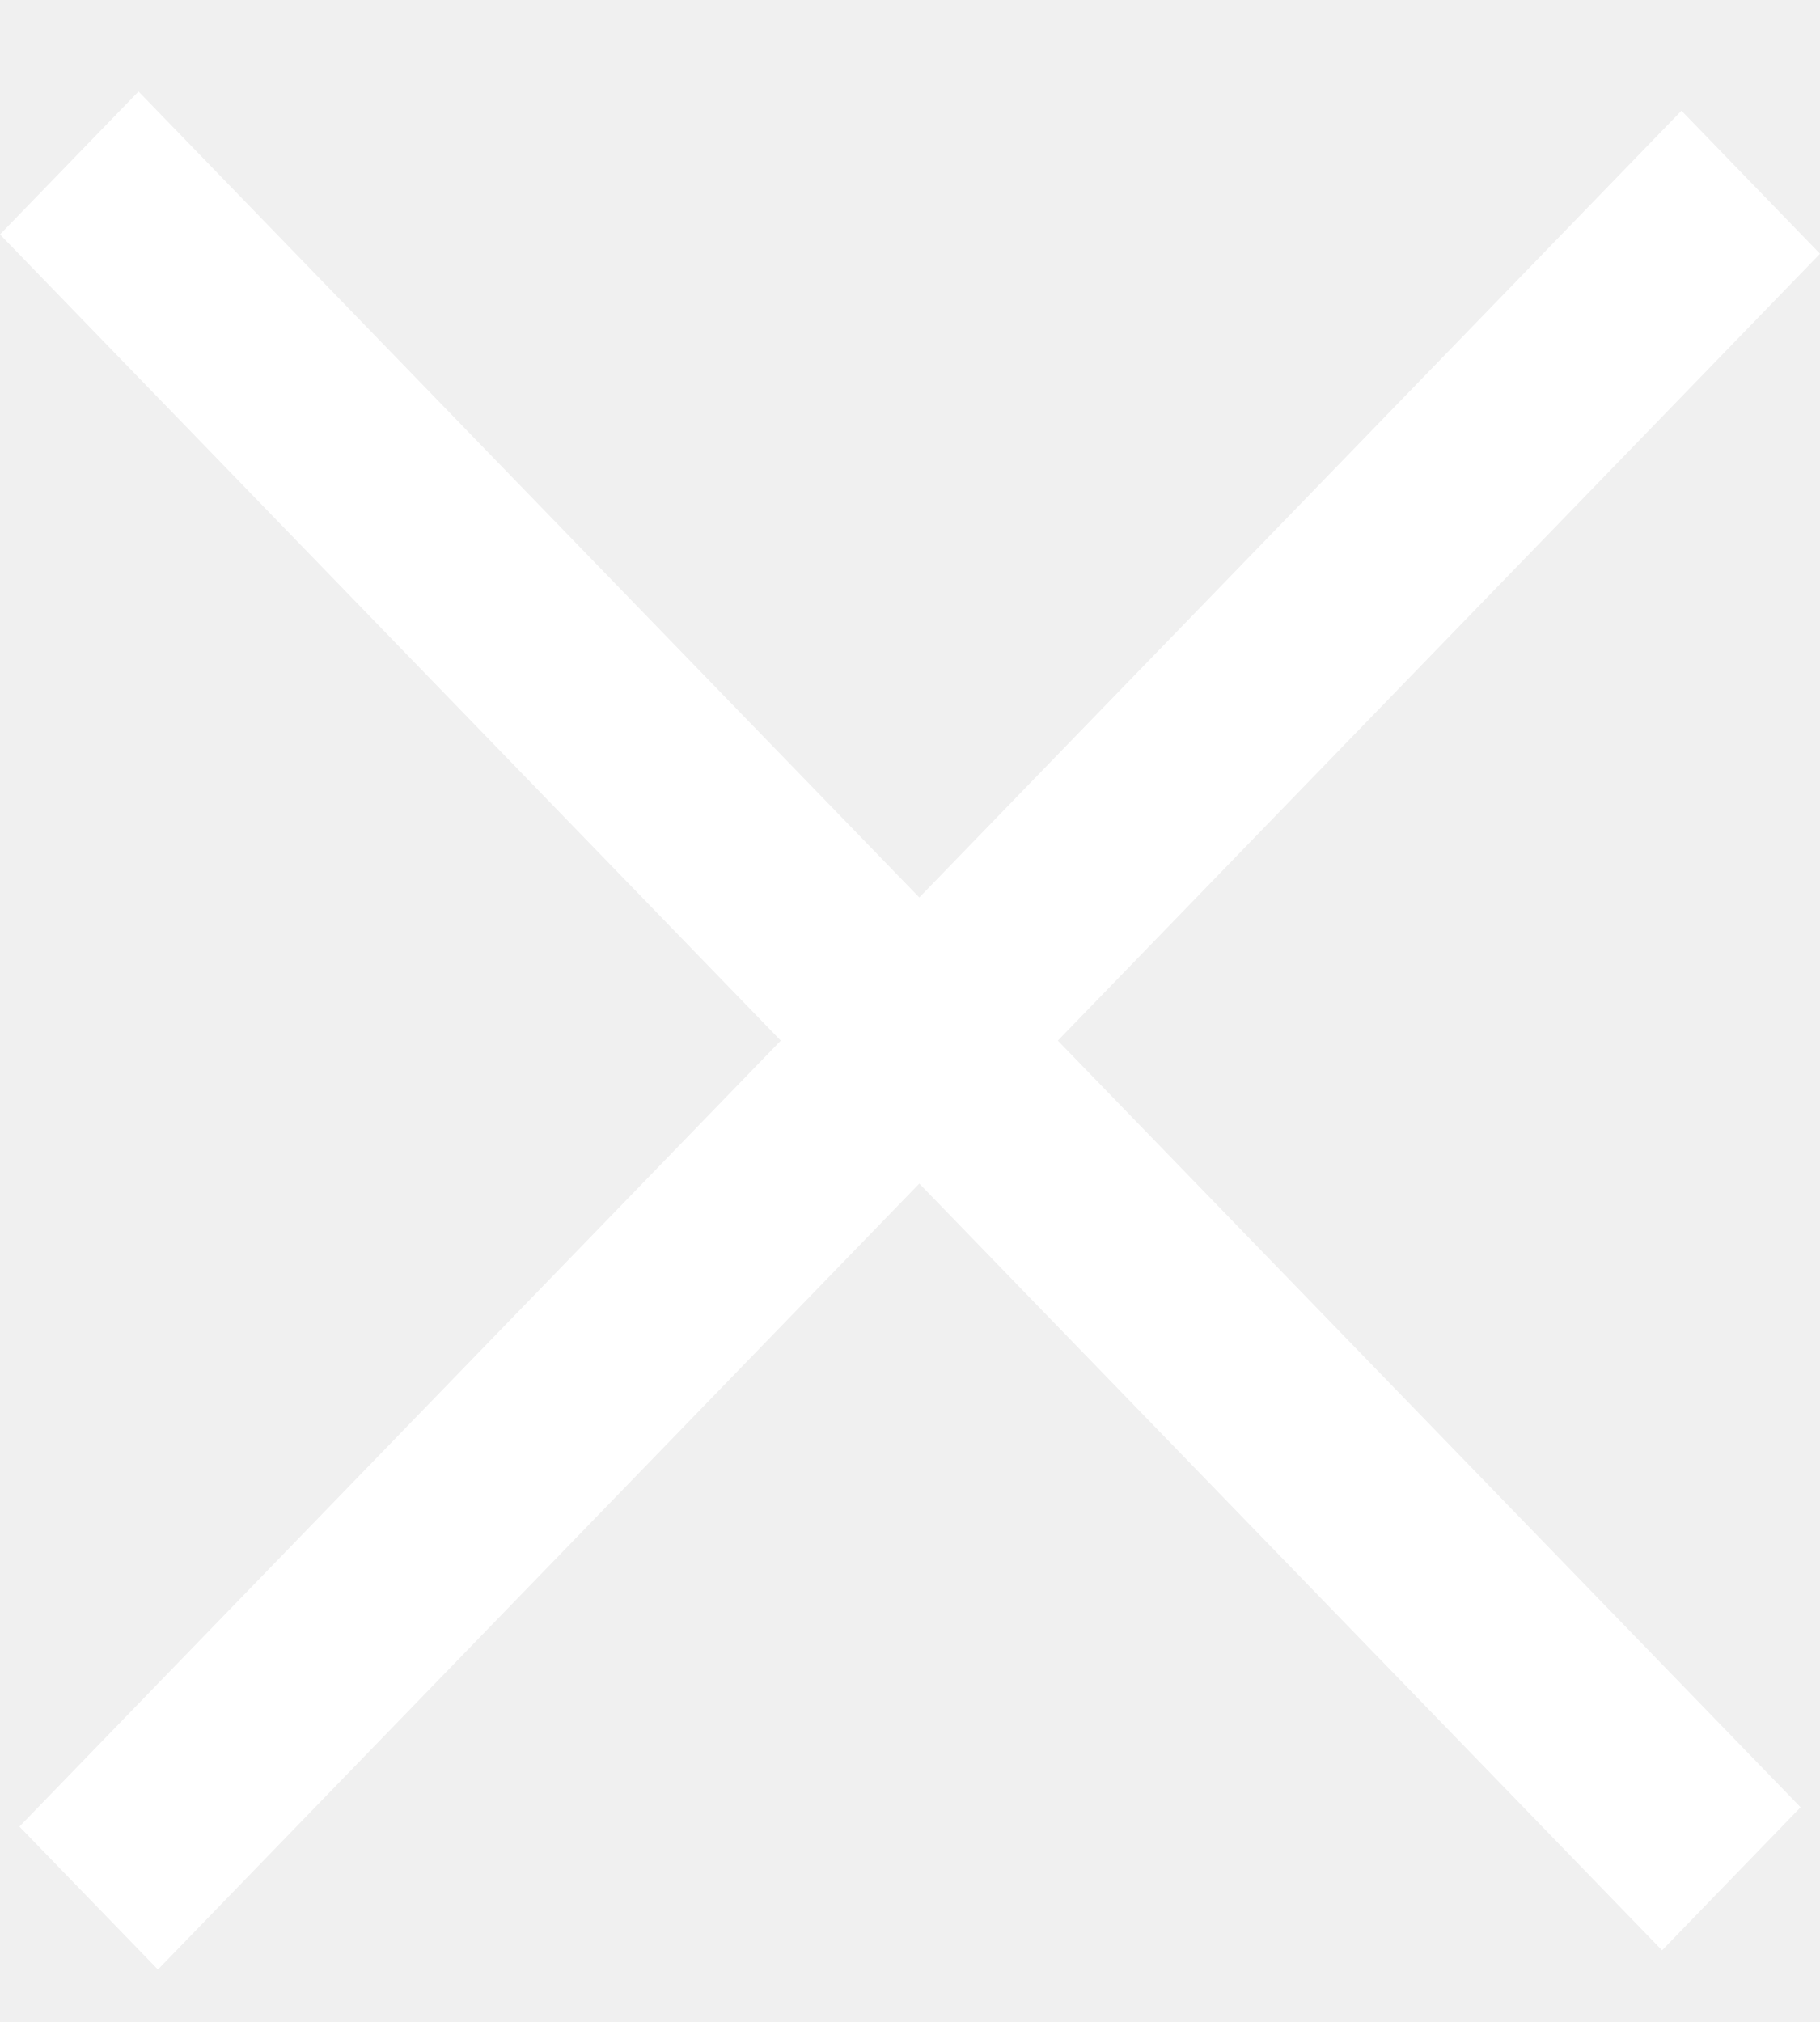
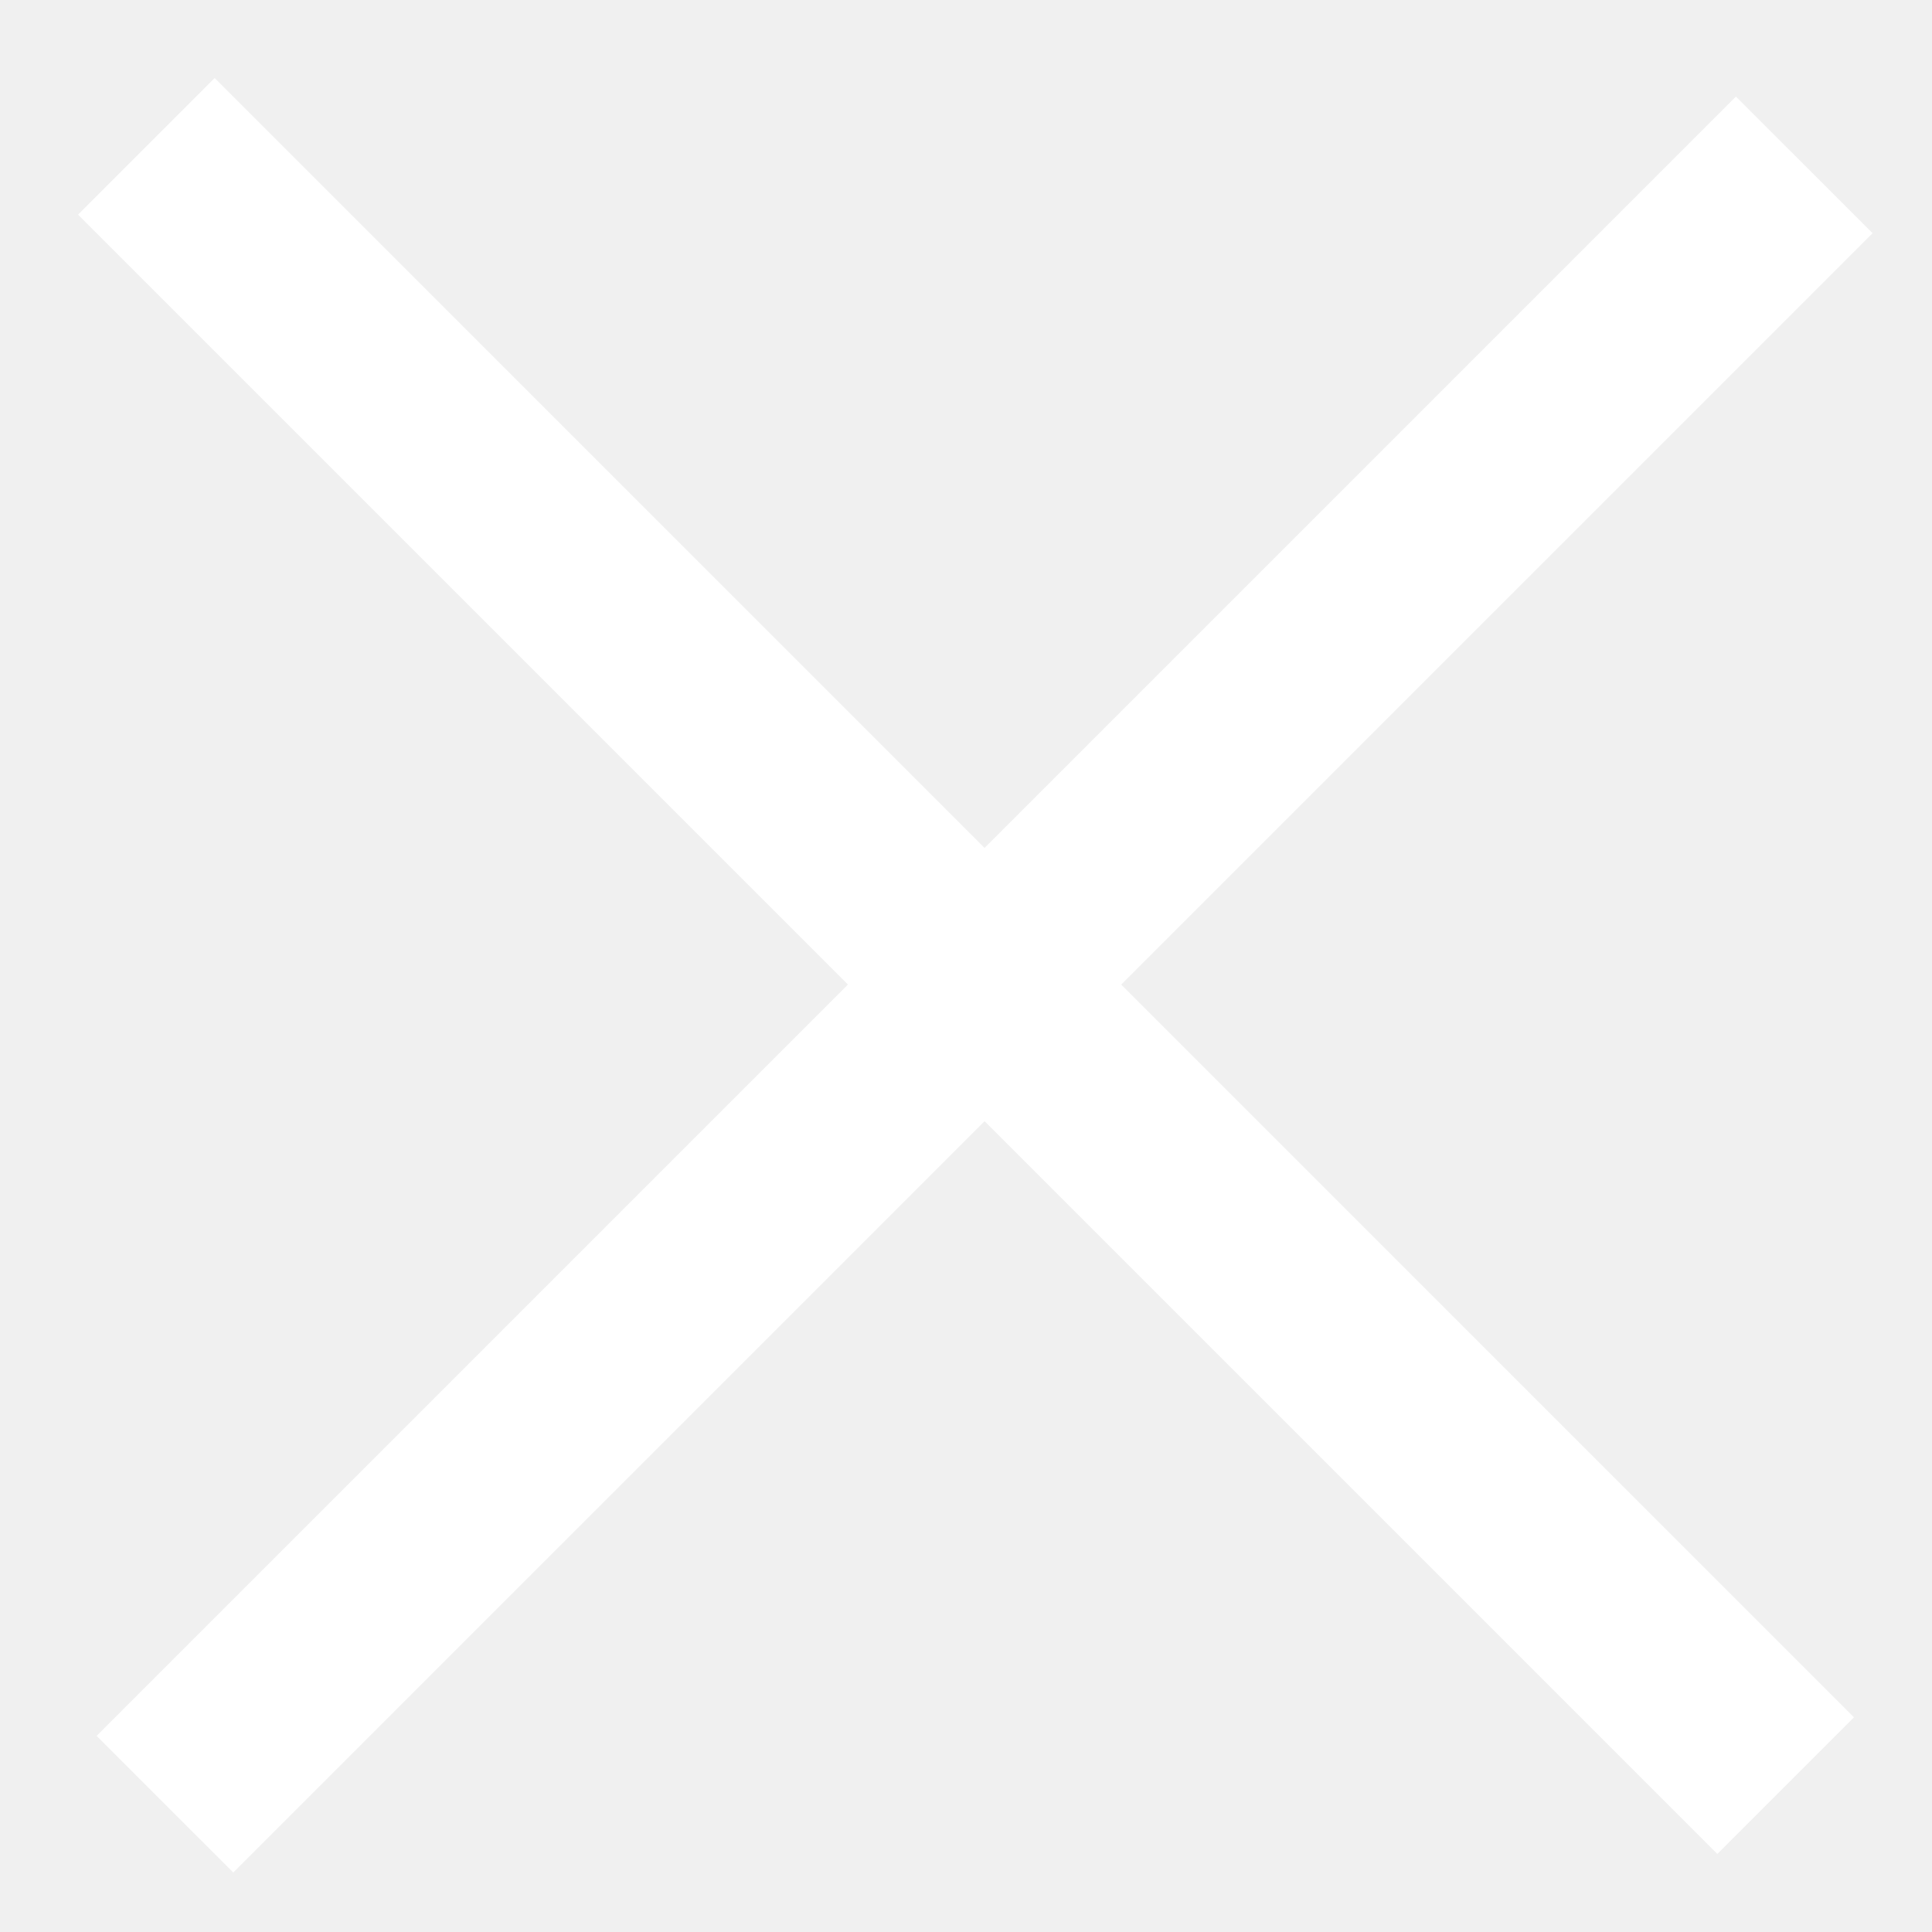
- <svg xmlns="http://www.w3.org/2000/svg" width="18" height="20">
-   <path d="M9.092 8.877l7.538-7.782L18 2.51l-7.538 7.783 7.346 7.583-1.37 1.415-7.346-7.584-7.53 7.774-1.37-1.414 7.53-7.774L0 2.319 1.37.905l7.722 7.972z" fill="#FFF" fill-rule="evenodd" />
+ <svg xmlns="http://www.w3.org/2000/svg" width="20" height="20">
+   <g fill="#FFF" fill-rule="evenodd">
+     <path d="M2.222.808l16.97 16.97-1.414 1.414L.808 2.222z" />
+     <path d="M1 17.97L17.97 1l1.415 1.414-16.97 16.97z" />
+   </g>
</svg>
